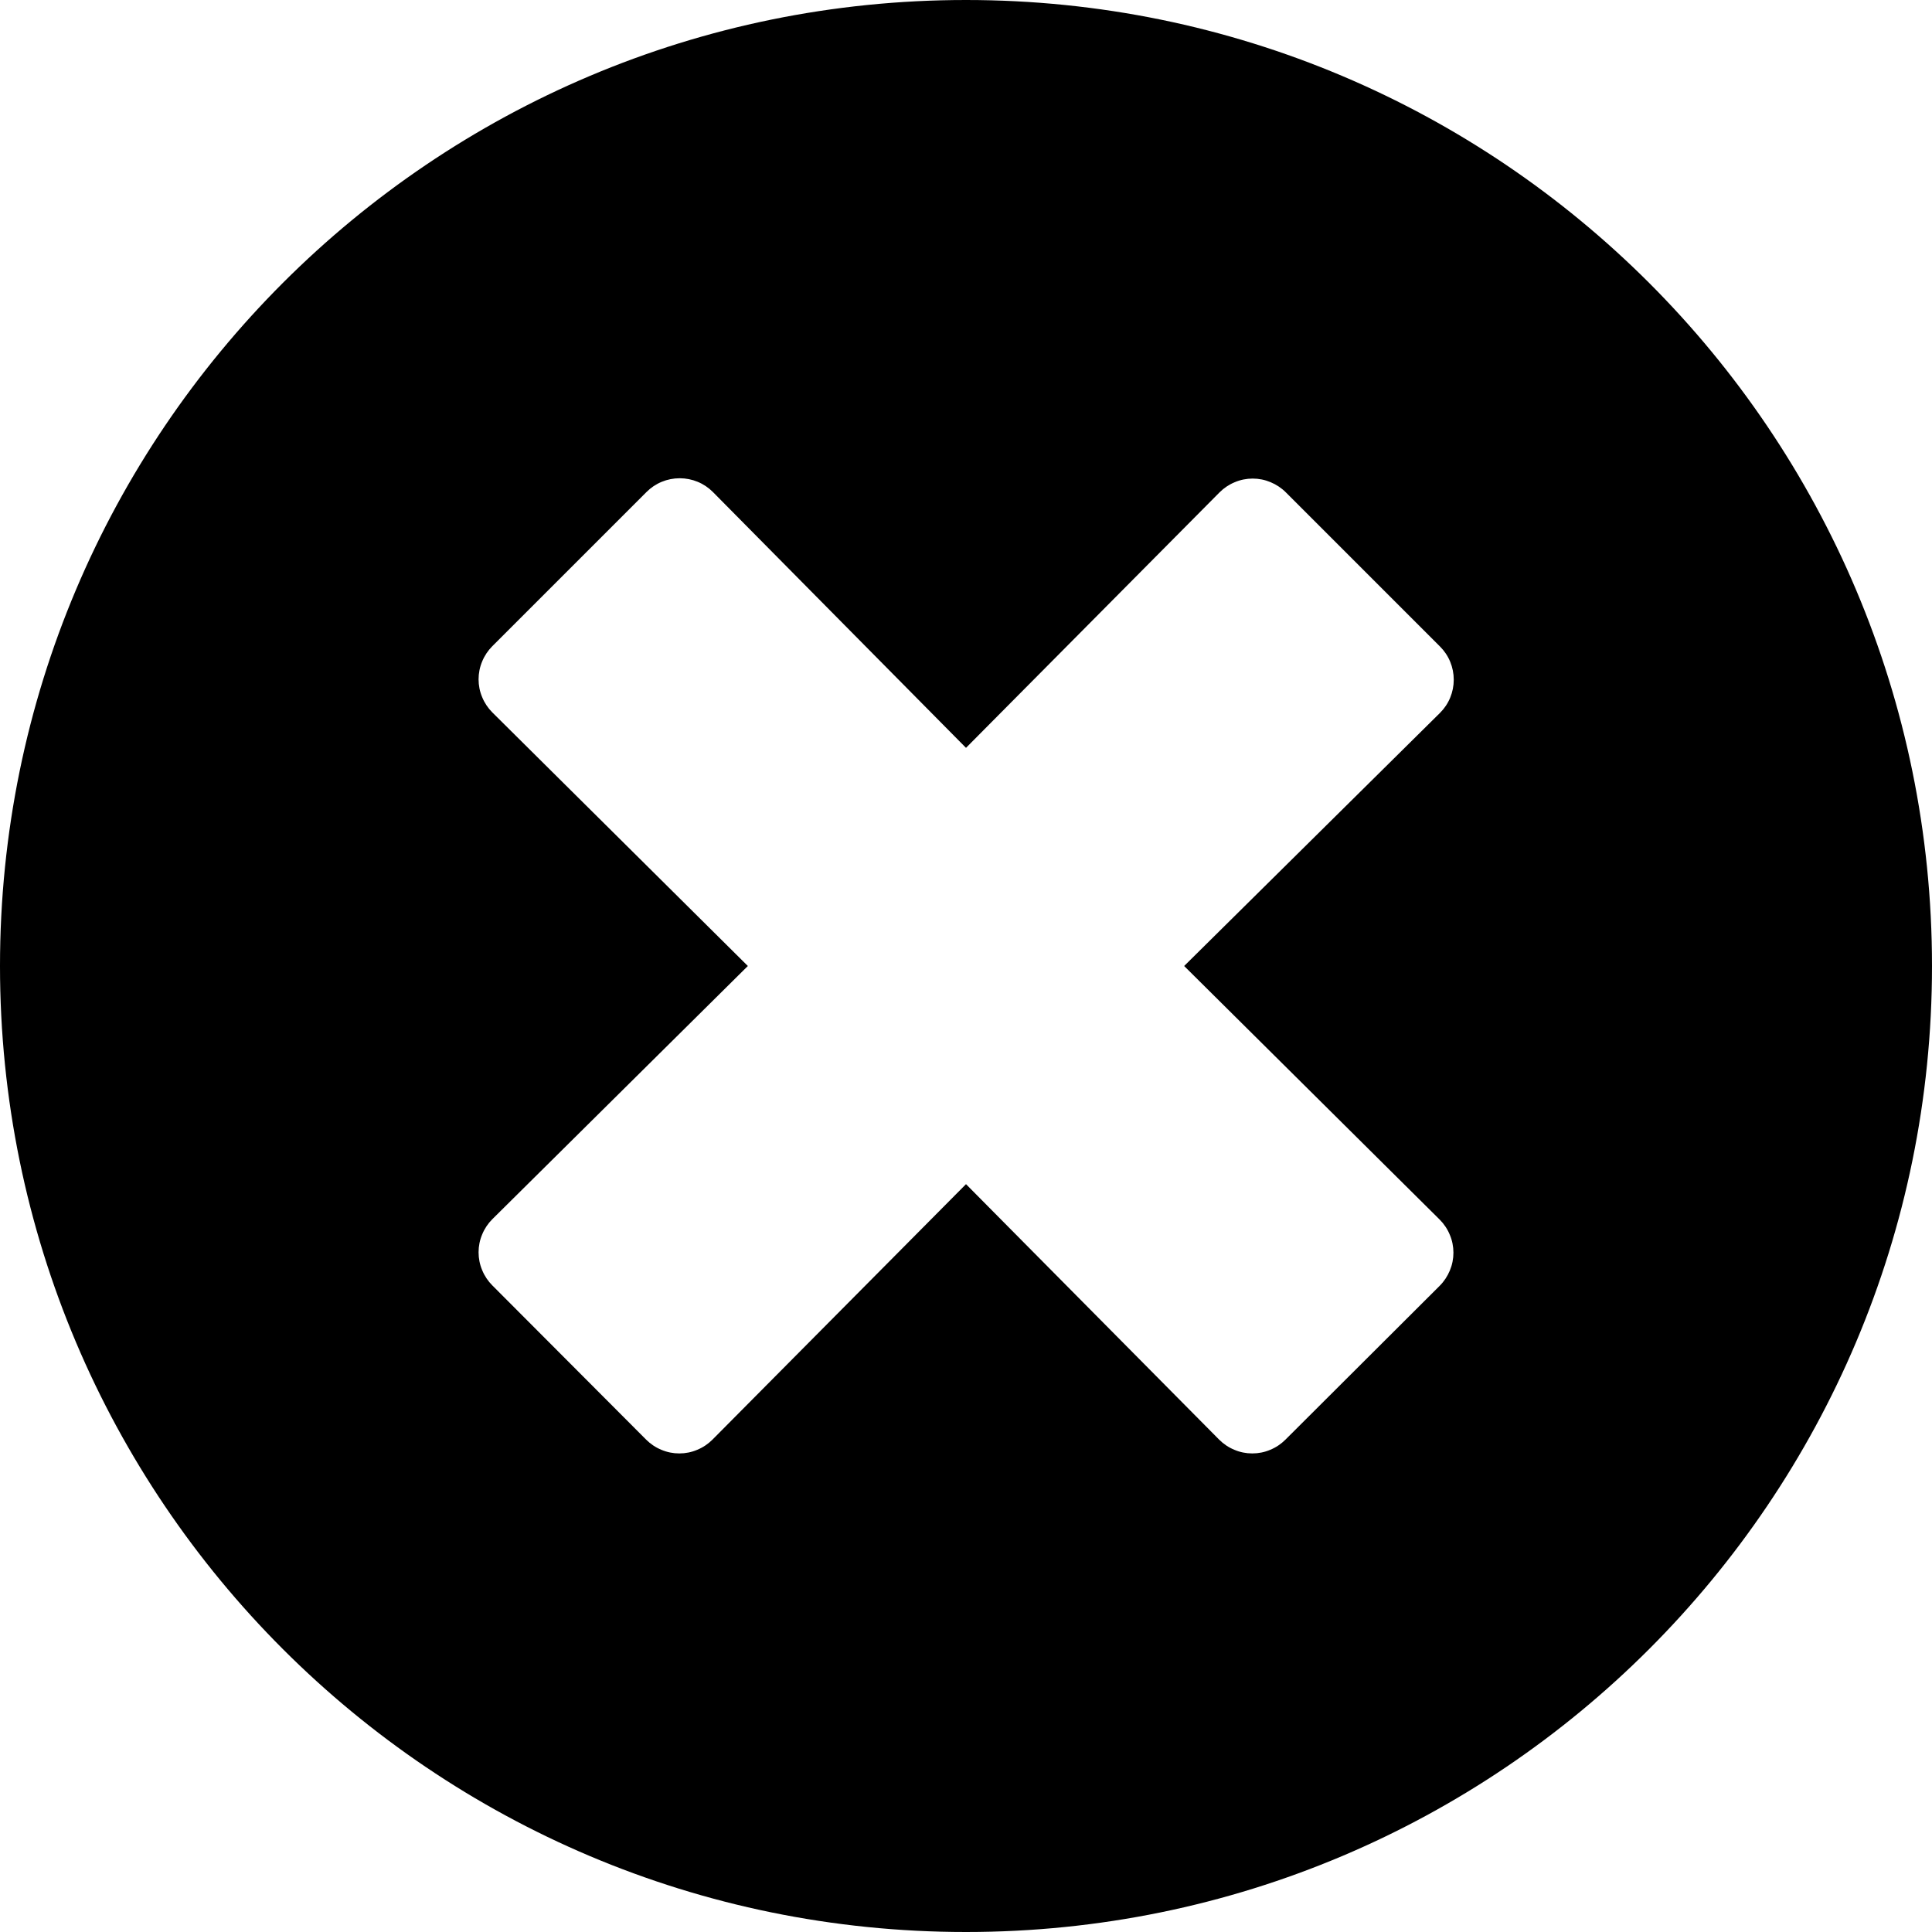
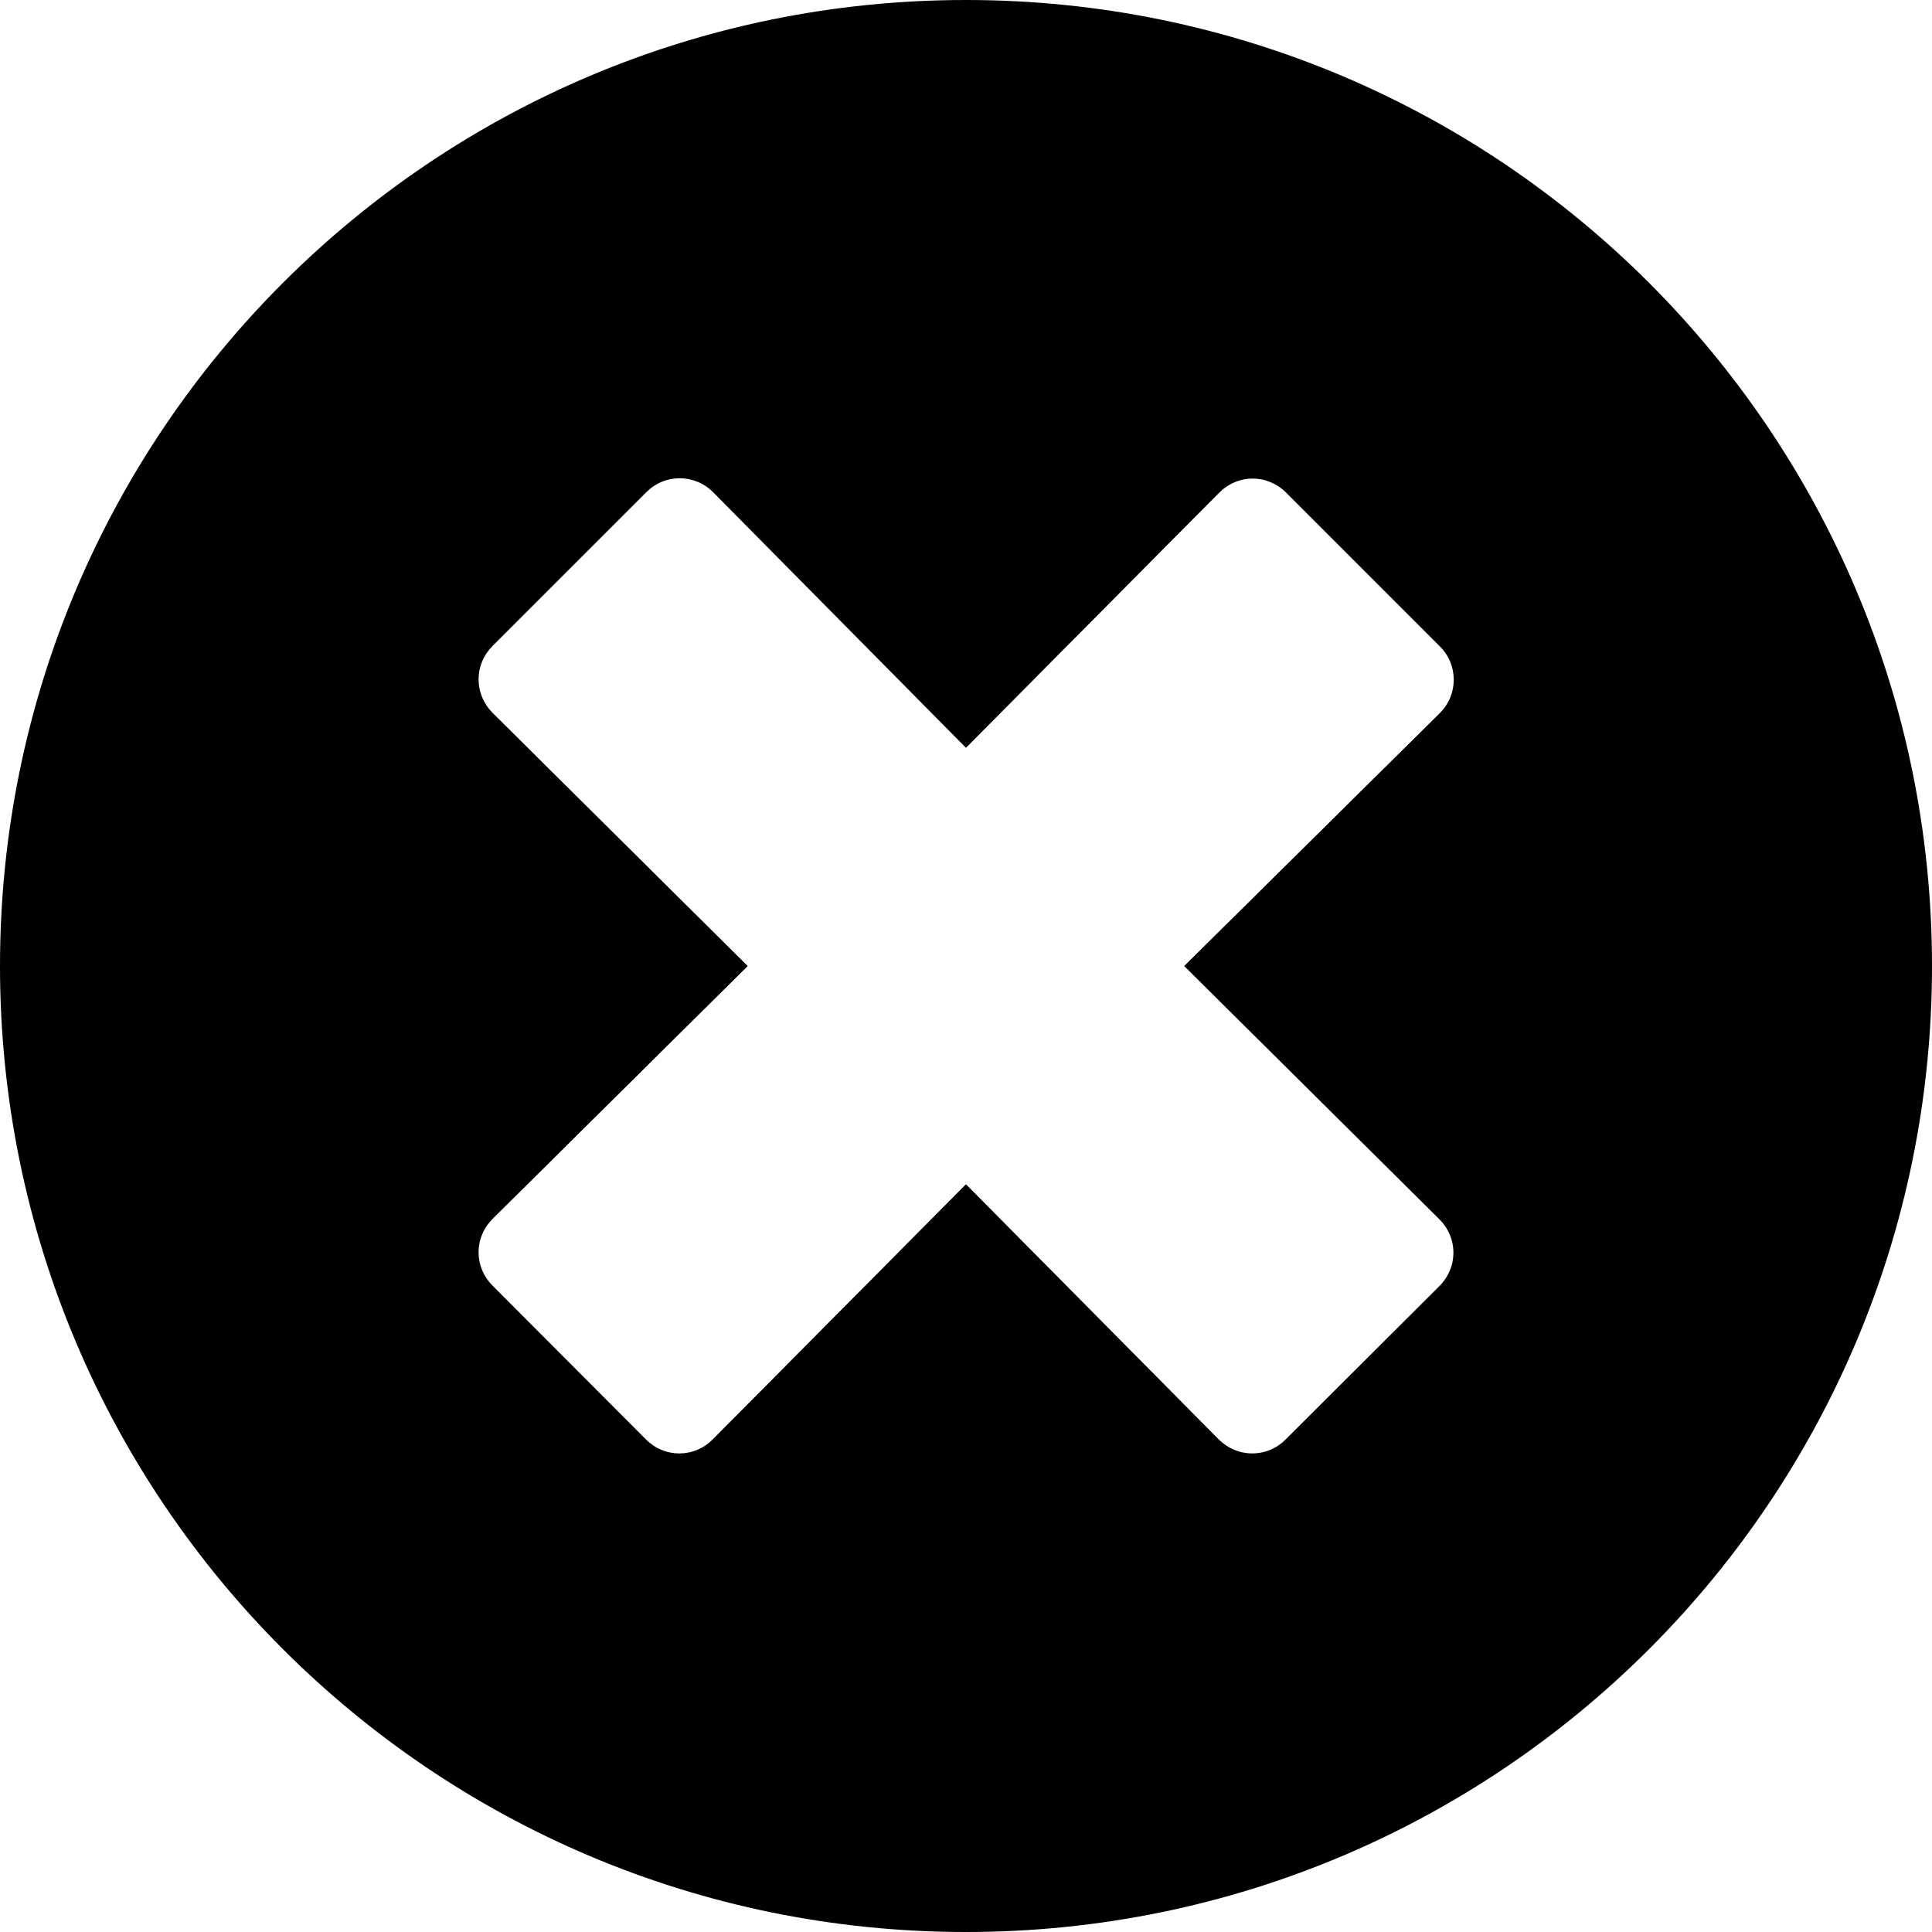
- <svg xmlns="http://www.w3.org/2000/svg" width="24" height="24" viewBox="0 0 24 24" fill="none">
+ <svg xmlns="http://www.w3.org/2000/svg" width="24" height="24" viewBox="0 0 24 24" fill="none" color="#fff">
  <path d="M12 0C5.371 0 0 5.371 0 12C0 18.629 5.371 24 12 24C18.629 24 24 18.629 24 12C24 5.371 18.629 0 12 0ZM17.884 15.15C17.938 15.204 17.981 15.268 18.01 15.339C18.04 15.409 18.055 15.485 18.055 15.561C18.055 15.638 18.04 15.713 18.01 15.784C17.981 15.854 17.938 15.919 17.884 15.973L15.968 17.884C15.914 17.938 15.85 17.981 15.779 18.01C15.709 18.04 15.633 18.055 15.556 18.055C15.48 18.055 15.404 18.04 15.334 18.01C15.263 17.981 15.199 17.938 15.145 17.884L12 14.71L8.85 17.884C8.796 17.938 8.732 17.981 8.661 18.01C8.591 18.04 8.515 18.055 8.439 18.055C8.362 18.055 8.287 18.04 8.216 18.01C8.145 17.981 8.081 17.938 8.027 17.884L6.116 15.968C6.062 15.914 6.019 15.85 5.99 15.779C5.96 15.709 5.945 15.633 5.945 15.556C5.945 15.48 5.96 15.404 5.99 15.334C6.019 15.263 6.062 15.199 6.116 15.145L9.29 12L6.116 8.85C6.062 8.796 6.019 8.732 5.99 8.661C5.96 8.591 5.945 8.515 5.945 8.439C5.945 8.362 5.96 8.287 5.99 8.216C6.019 8.145 6.062 8.081 6.116 8.027L8.032 6.111C8.086 6.057 8.15 6.014 8.221 5.985C8.291 5.956 8.367 5.941 8.444 5.941C8.52 5.941 8.596 5.956 8.666 5.985C8.737 6.014 8.801 6.057 8.855 6.111L12 9.29L15.15 6.116C15.204 6.062 15.268 6.019 15.339 5.99C15.409 5.96 15.485 5.945 15.561 5.945C15.638 5.945 15.713 5.96 15.784 5.99C15.854 6.019 15.919 6.062 15.973 6.116L17.889 8.032C17.943 8.086 17.986 8.15 18.015 8.221C18.044 8.291 18.059 8.367 18.059 8.444C18.059 8.52 18.044 8.596 18.015 8.666C17.986 8.737 17.943 8.801 17.889 8.855L14.71 12L17.884 15.15Z" fill="#000" />
-   <path d="M17.872 15.147C17.926 15.201 17.968 15.265 17.998 15.335C18.027 15.406 18.042 15.481 18.042 15.558C18.042 15.634 18.027 15.71 17.998 15.78C17.968 15.851 17.926 15.915 17.872 15.968L15.959 17.876C15.905 17.93 15.841 17.973 15.77 18.003C15.7 18.032 15.624 18.047 15.548 18.047C15.472 18.047 15.396 18.032 15.326 18.003C15.255 17.973 15.191 17.93 15.137 17.876L11.998 14.707L8.853 17.876C8.799 17.93 8.735 17.973 8.665 18.003C8.594 18.032 8.519 18.047 8.442 18.047C8.366 18.047 8.29 18.032 8.22 18.003C8.15 17.973 8.086 17.93 8.032 17.876L6.124 15.963C6.07 15.91 6.027 15.846 5.997 15.775C5.968 15.705 5.953 15.629 5.953 15.553C5.953 15.477 5.968 15.401 5.997 15.331C6.027 15.26 6.07 15.196 6.124 15.142L9.292 12.002L6.124 8.858C6.07 8.804 6.027 8.74 5.997 8.669C5.968 8.599 5.953 8.523 5.953 8.447C5.953 8.371 5.968 8.295 5.997 8.225C6.027 8.154 6.07 8.09 6.124 8.037L8.037 6.124C8.09 6.07 8.154 6.027 8.225 5.997C8.295 5.968 8.371 5.953 8.447 5.953C8.523 5.953 8.599 5.968 8.669 5.997C8.74 6.027 8.804 6.07 8.858 6.124L11.998 9.297L15.142 6.128C15.196 6.074 15.26 6.032 15.331 6.002C15.401 5.973 15.477 5.958 15.553 5.958C15.629 5.958 15.705 5.973 15.775 6.002C15.846 6.032 15.91 6.074 15.963 6.128L17.876 8.041C17.93 8.095 17.973 8.159 18.003 8.23C18.032 8.3 18.047 8.376 18.047 8.452C18.047 8.528 18.032 8.604 18.003 8.674C17.973 8.745 17.93 8.809 17.876 8.863L14.703 12.002L17.872 15.147Z" fill="none" />
+   <path d="M17.872 15.147C17.926 15.201 17.968 15.265 17.998 15.335C18.027 15.406 18.042 15.481 18.042 15.558C18.042 15.634 18.027 15.71 17.998 15.78C17.968 15.851 17.926 15.915 17.872 15.968L15.959 17.876C15.905 17.93 15.841 17.973 15.77 18.003C15.7 18.032 15.624 18.047 15.548 18.047C15.472 18.047 15.396 18.032 15.326 18.003C15.255 17.973 15.191 17.93 15.137 17.876L11.998 14.707L8.853 17.876C8.799 17.93 8.735 17.973 8.665 18.003C8.594 18.032 8.519 18.047 8.442 18.047C8.366 18.047 8.29 18.032 8.22 18.003C8.15 17.973 8.086 17.93 8.032 17.876L6.124 15.963C6.07 15.91 6.027 15.846 5.997 15.775C5.968 15.705 5.953 15.629 5.953 15.553C5.953 15.477 5.968 15.401 5.997 15.331C6.027 15.26 6.07 15.196 6.124 15.142L9.292 12.002L6.124 8.858C6.07 8.804 6.027 8.74 5.997 8.669C5.968 8.599 5.953 8.523 5.953 8.447C5.953 8.371 5.968 8.295 5.997 8.225C6.027 8.154 6.07 8.09 6.124 8.037L8.037 6.124C8.09 6.07 8.154 6.027 8.225 5.997C8.295 5.968 8.371 5.953 8.447 5.953C8.523 5.953 8.599 5.968 8.669 5.997C8.74 6.027 8.804 6.07 8.858 6.124L11.998 9.297L15.142 6.128C15.196 6.074 15.26 6.032 15.331 6.002C15.401 5.973 15.477 5.958 15.553 5.958C15.629 5.958 15.705 5.973 15.775 6.002C15.846 6.032 15.91 6.074 15.963 6.128L17.876 8.041C17.93 8.095 17.973 8.159 18.003 8.23C18.032 8.3 18.047 8.376 18.047 8.452C18.047 8.528 18.032 8.604 18.003 8.674C17.973 8.745 17.93 8.809 17.876 8.863L14.703 12.002L17.872 15.147Z" fill="currentColor" />
</svg>
